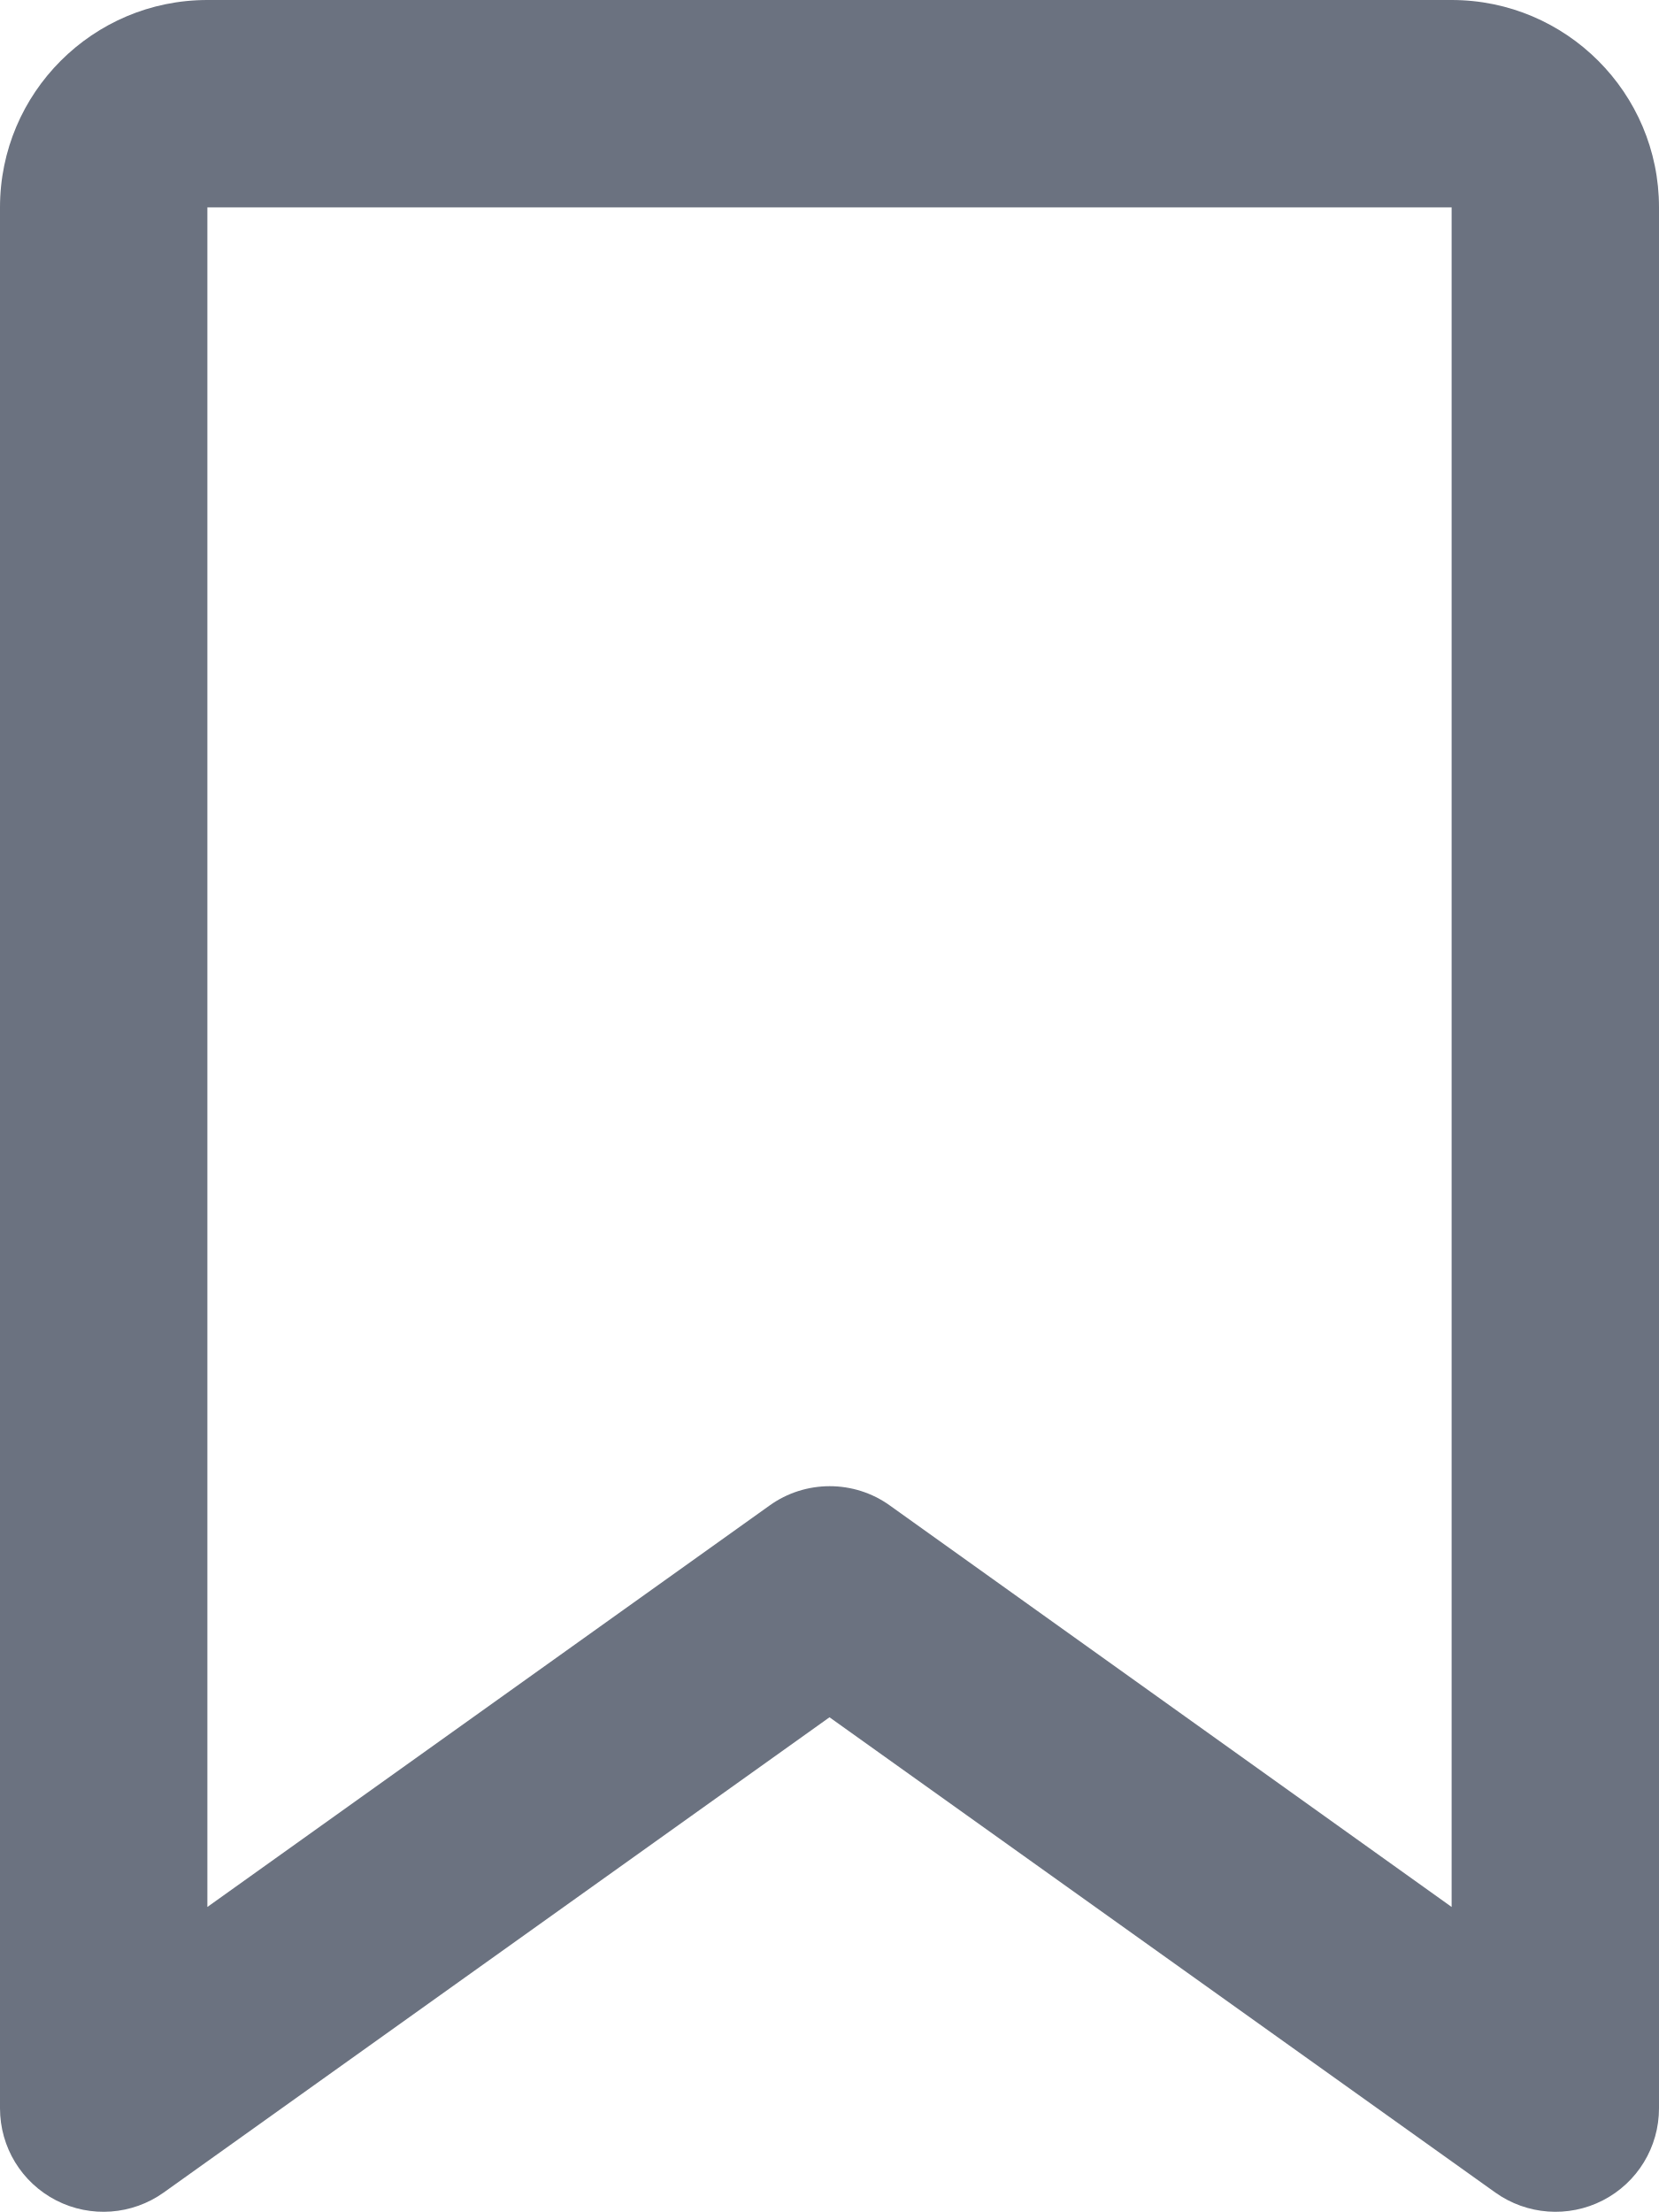
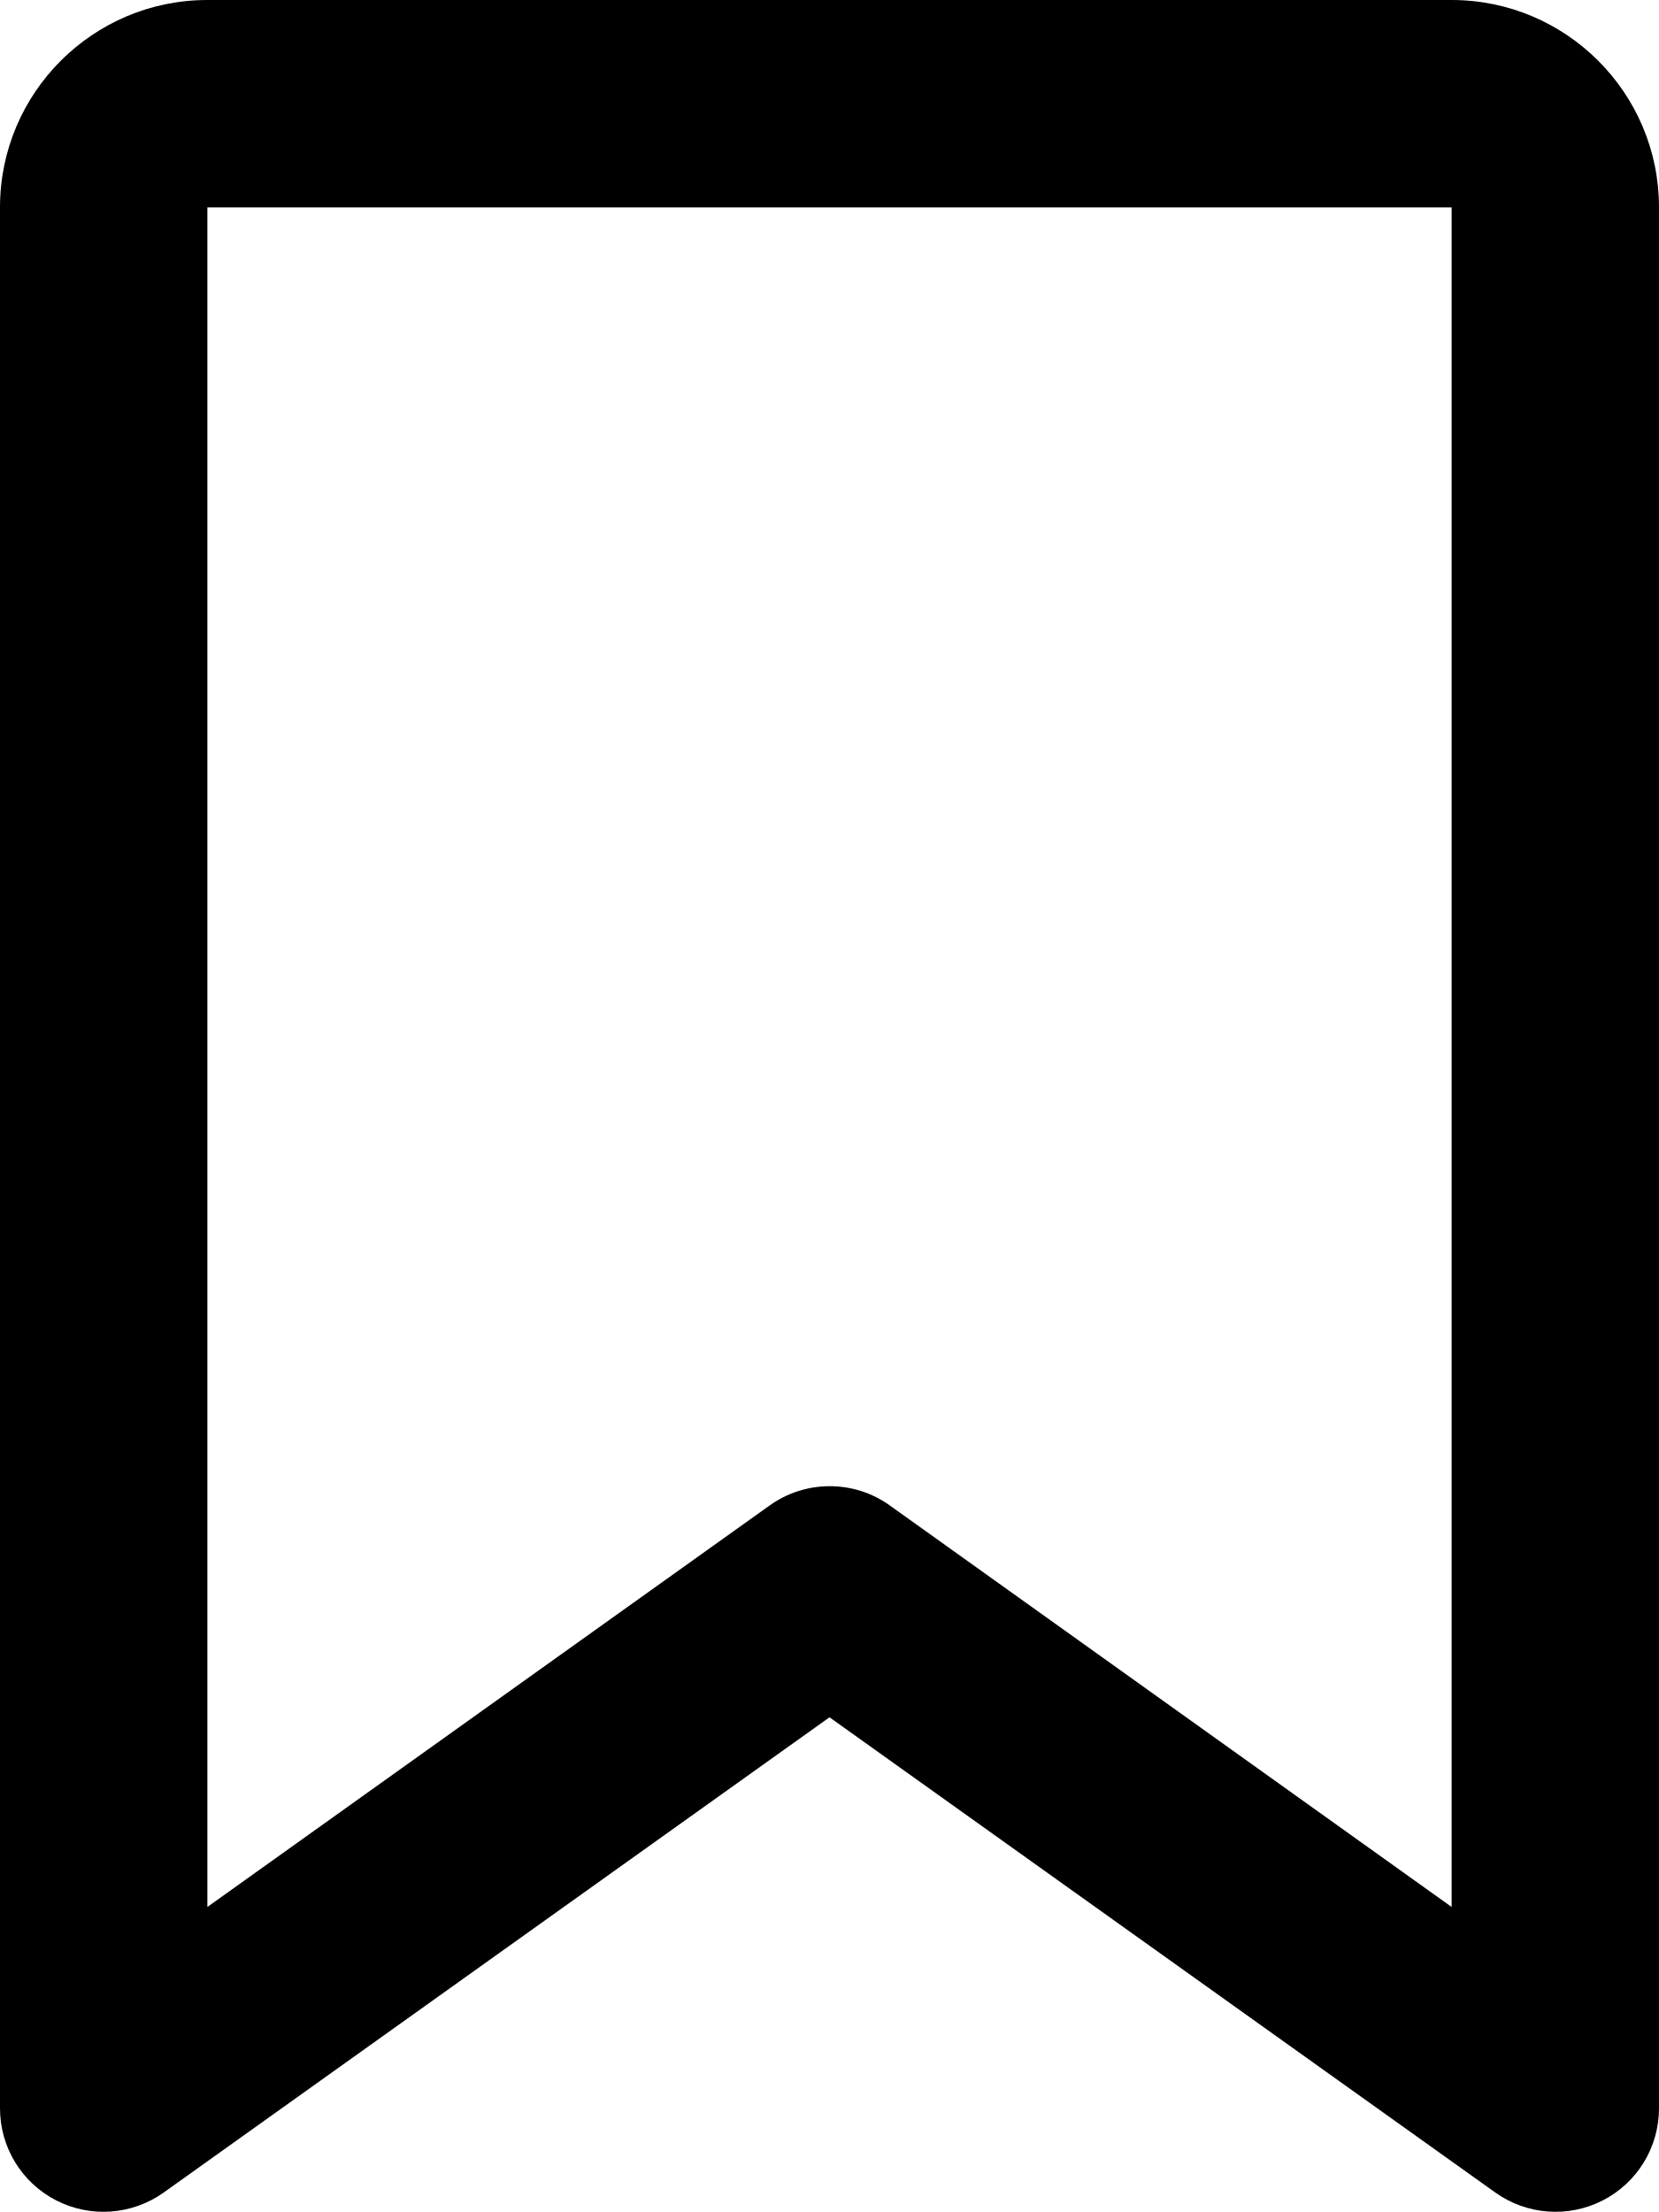
<svg xmlns="http://www.w3.org/2000/svg" width="15" height="20" viewBox="0 0 15 20" fill="none">
-   <path d="M0 1.875C0 0.84 0.84 0 1.875 0V1.875V17.242L6.957 13.613C7.281 13.379 7.723 13.379 8.047 13.613L13.125 17.242V1.875H1.875V0H13.125C14.16 0 15 0.84 15 1.875V19.062C15 19.414 14.805 19.734 14.492 19.895C14.18 20.055 13.805 20.027 13.52 19.824L7.5 15.527L1.48 19.824C1.195 20.027 0.82 20.055 0.508 19.895C0.195 19.734 0 19.414 0 19.062V1.875Z" fill="#6B7280" />
+   <path d="M0 1.875C0 0.84 0.84 0 1.875 0V1.875V17.242L6.957 13.613C7.281 13.379 7.723 13.379 8.047 13.613L13.125 17.242V1.875H1.875V0H13.125C14.16 0 15 0.84 15 1.875V19.062C15 19.414 14.805 19.734 14.492 19.895C14.18 20.055 13.805 20.027 13.52 19.824L7.5 15.527L1.48 19.824C1.195 20.027 0.82 20.055 0.508 19.895C0.195 19.734 0 19.414 0 19.062V1.875Z" fill="currentColor" />
</svg>
